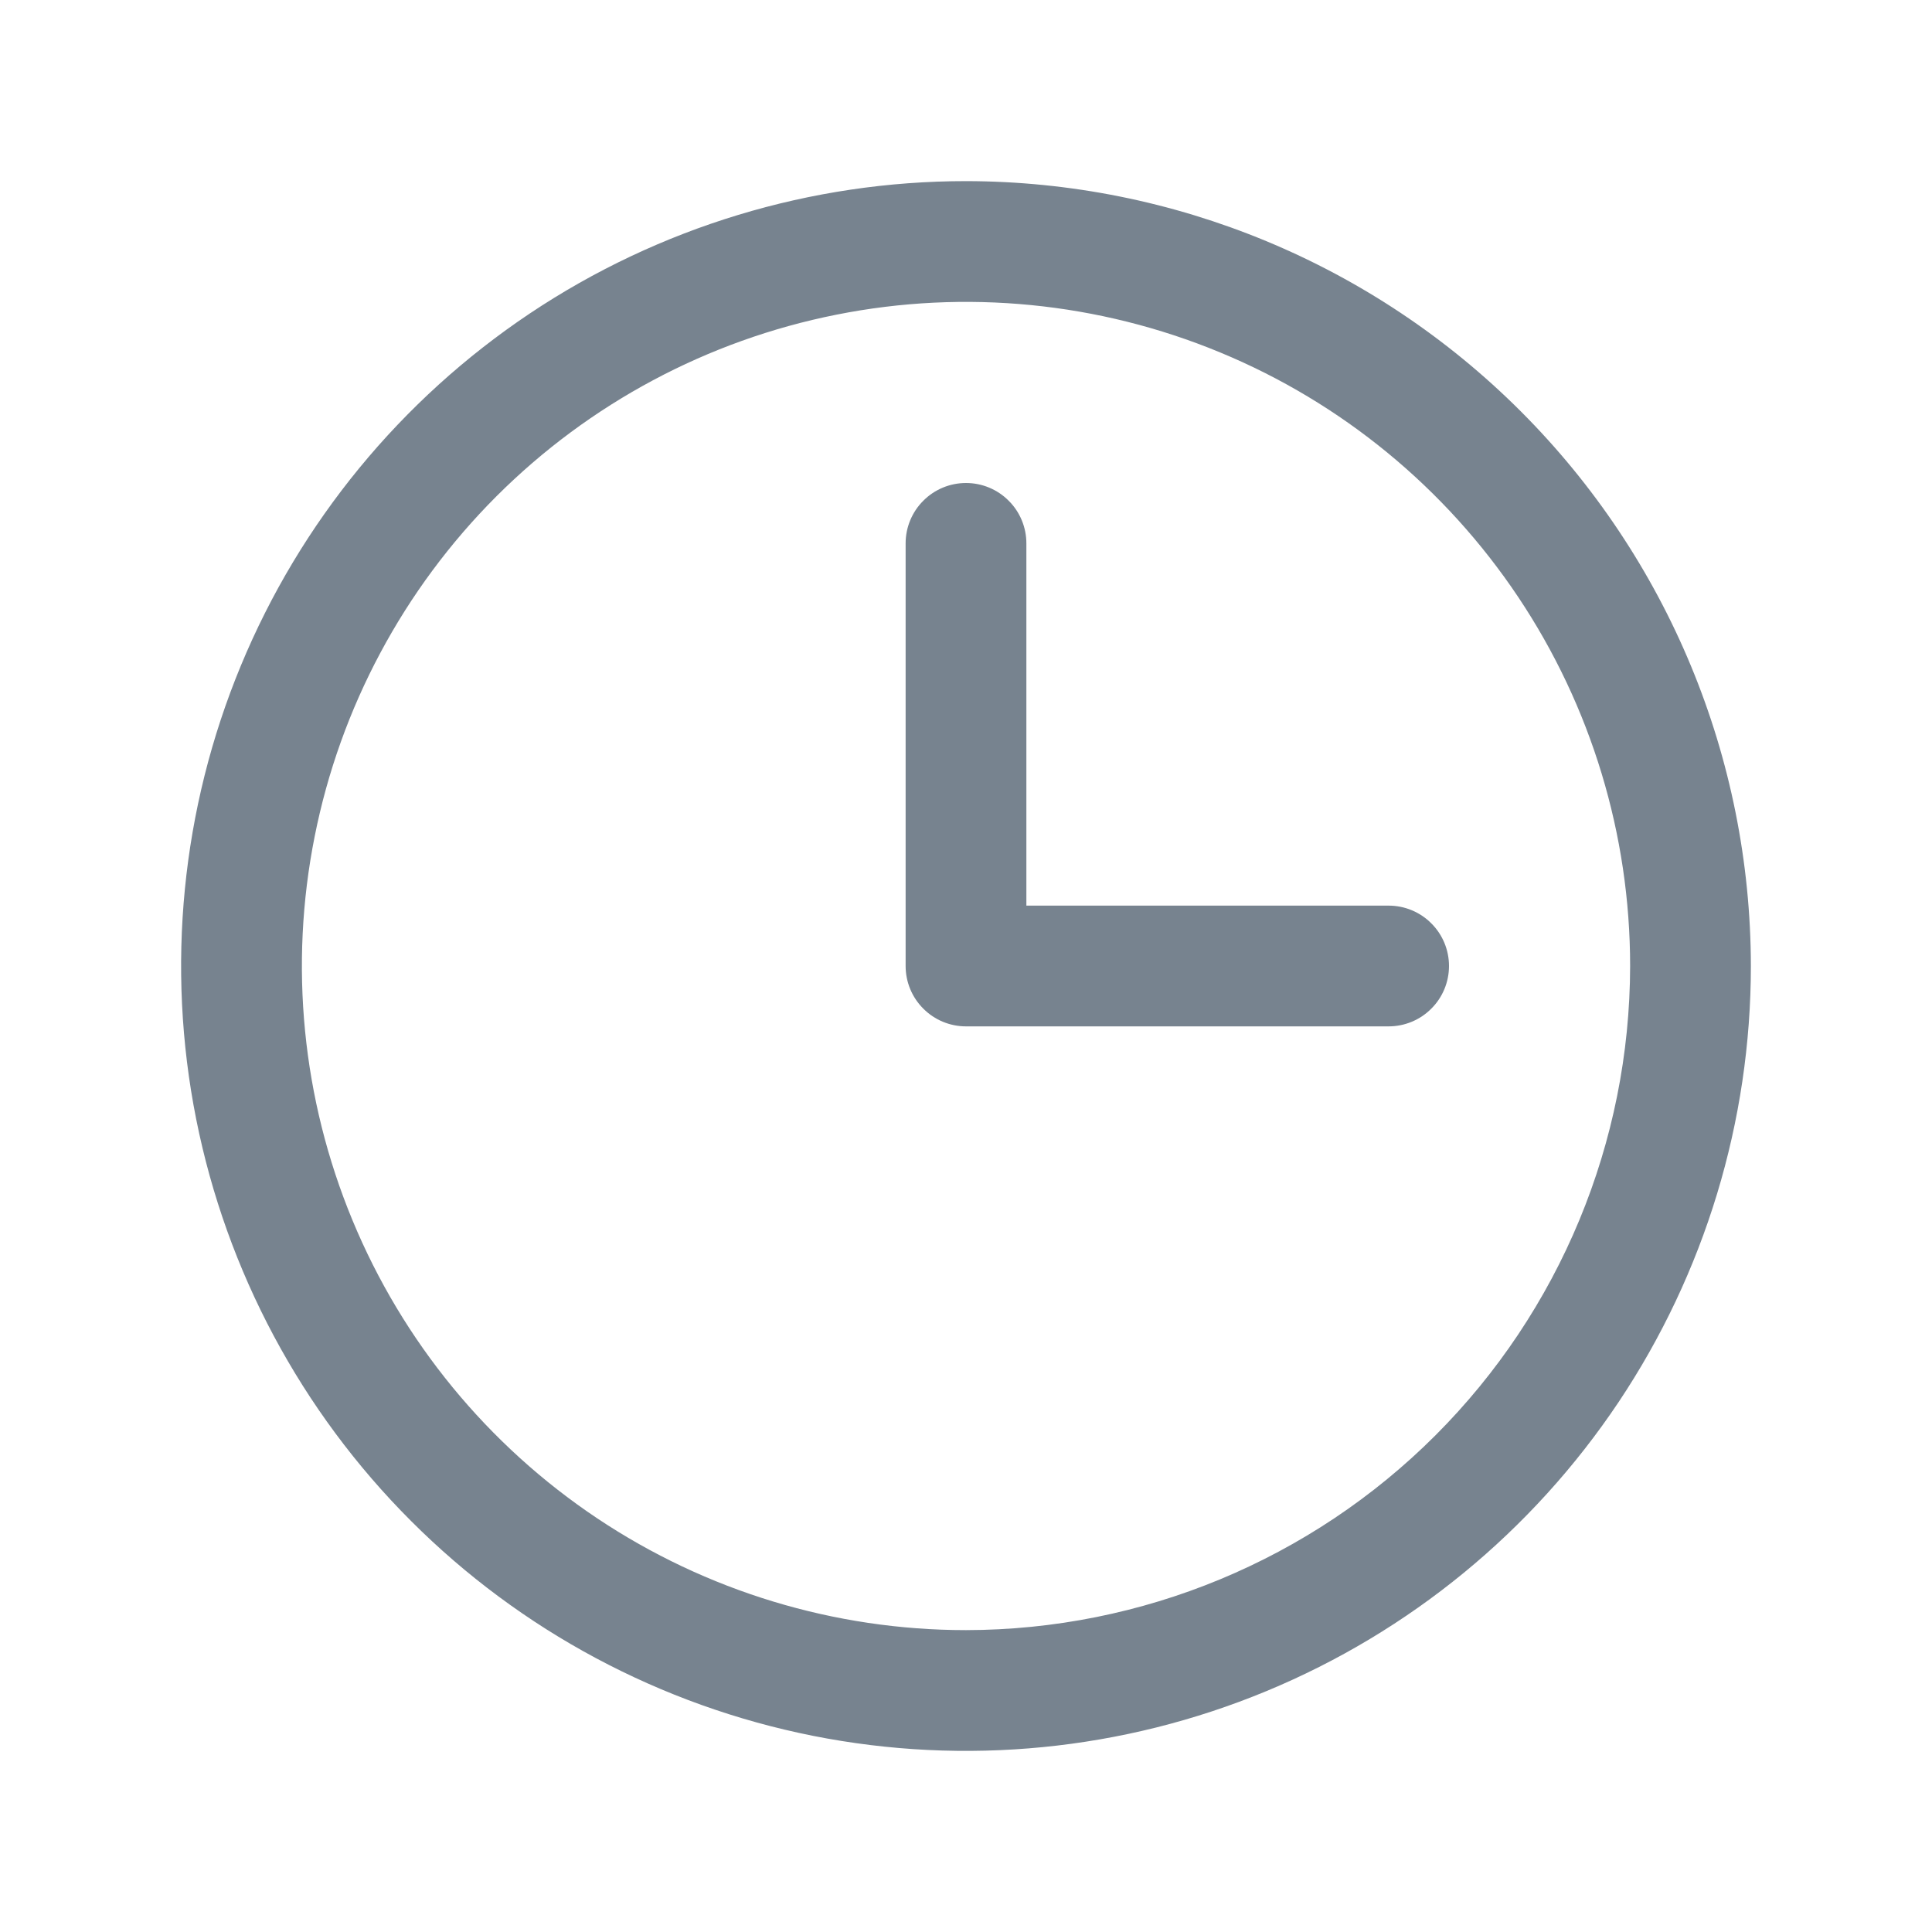
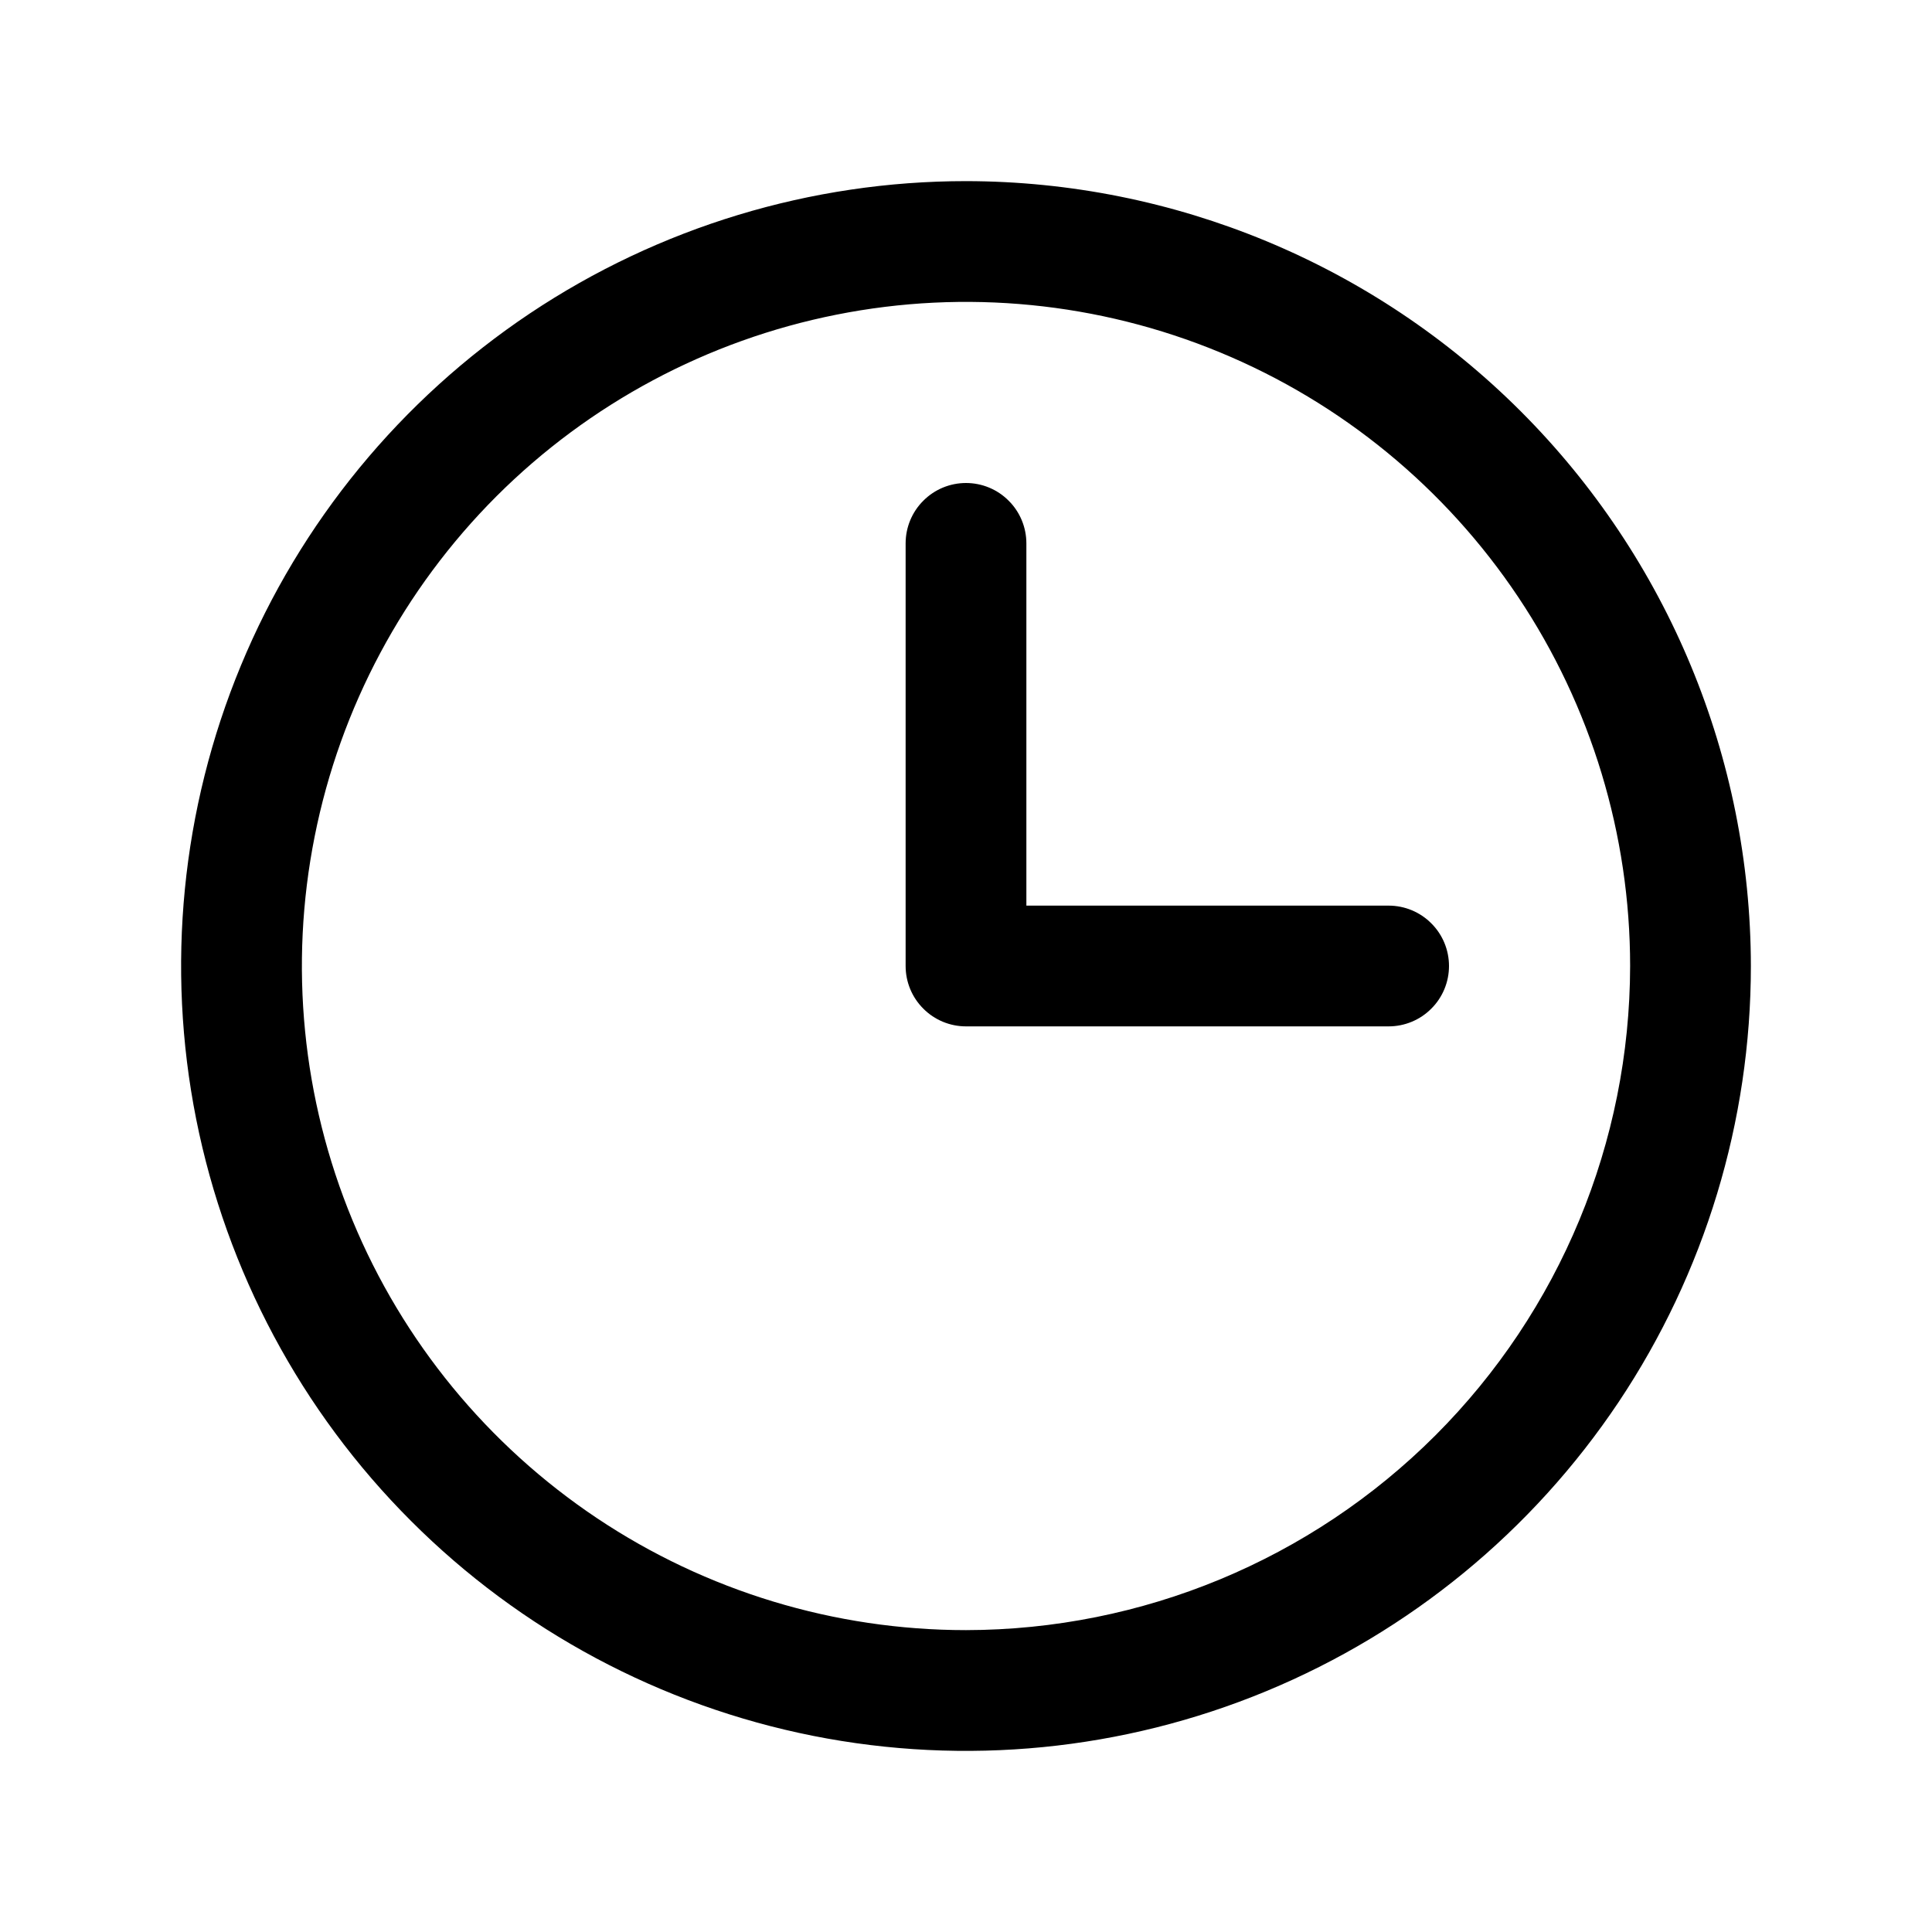
<svg xmlns="http://www.w3.org/2000/svg" width="24" height="24" viewBox="0 0 24 24" fill="none">
-   <path d="M12 2.25C10.072 2.25 8.187 2.822 6.583 3.893C4.98 4.965 3.73 6.487 2.992 8.269C2.254 10.05 2.061 12.011 2.437 13.902C2.814 15.793 3.742 17.531 5.106 18.894C6.469 20.258 8.207 21.186 10.098 21.563C11.989 21.939 13.95 21.746 15.731 21.008C17.513 20.27 19.035 19.02 20.107 17.417C21.178 15.813 21.75 13.928 21.75 12C21.747 9.415 20.719 6.937 18.891 5.109C17.063 3.281 14.585 2.253 12 2.25ZM12 20.25C10.368 20.25 8.773 19.766 7.417 18.86C6.06 17.953 5.002 16.665 4.378 15.157C3.754 13.65 3.59 11.991 3.909 10.39C4.227 8.79 5.013 7.32 6.166 6.166C7.32 5.013 8.79 4.227 10.39 3.909C11.991 3.59 13.65 3.754 15.157 4.378C16.665 5.002 17.953 6.06 18.86 7.417C19.766 8.773 20.25 10.368 20.25 12C20.247 14.187 19.378 16.284 17.831 17.831C16.284 19.378 14.187 20.247 12 20.25ZM18 12C18 12.199 17.921 12.39 17.78 12.53C17.64 12.671 17.449 12.75 17.25 12.75H12C11.801 12.75 11.61 12.671 11.47 12.53C11.329 12.39 11.25 12.199 11.25 12V6.75C11.25 6.551 11.329 6.36 11.47 6.22C11.61 6.079 11.801 6 12 6C12.199 6 12.39 6.079 12.53 6.22C12.671 6.36 12.75 6.551 12.75 6.75V11.25H17.25C17.449 11.25 17.64 11.329 17.78 11.47C17.921 11.61 18 11.801 18 12Z" fill="#77838F" />
+   <path d="M12 2.25C10.072 2.25 8.187 2.822 6.583 3.893C4.98 4.965 3.73 6.487 2.992 8.269C2.254 10.05 2.061 12.011 2.437 13.902C2.814 15.793 3.742 17.531 5.106 18.894C6.469 20.258 8.207 21.186 10.098 21.563C11.989 21.939 13.95 21.746 15.731 21.008C17.513 20.27 19.035 19.02 20.107 17.417C21.178 15.813 21.75 13.928 21.75 12C21.747 9.415 20.719 6.937 18.891 5.109C17.063 3.281 14.585 2.253 12 2.25ZM12 20.25C10.368 20.25 8.773 19.766 7.417 18.86C6.06 17.953 5.002 16.665 4.378 15.157C3.754 13.65 3.59 11.991 3.909 10.39C4.227 8.79 5.013 7.32 6.166 6.166C7.32 5.013 8.79 4.227 10.39 3.909C11.991 3.59 13.65 3.754 15.157 4.378C16.665 5.002 17.953 6.06 18.86 7.417C19.766 8.773 20.25 10.368 20.25 12C20.247 14.187 19.378 16.284 17.831 17.831C16.284 19.378 14.187 20.247 12 20.25ZM18 12C18 12.199 17.921 12.39 17.78 12.53C17.64 12.671 17.449 12.75 17.25 12.75H12C11.801 12.75 11.61 12.671 11.47 12.53C11.329 12.39 11.25 12.199 11.25 12V6.75C11.25 6.551 11.329 6.36 11.47 6.22C11.61 6.079 11.801 6 12 6C12.199 6 12.39 6.079 12.53 6.22C12.671 6.36 12.75 6.551 12.75 6.75V11.25H17.25C17.449 11.25 17.64 11.329 17.78 11.47C17.921 11.61 18 11.801 18 12Z" fill="#000" />
</svg>
